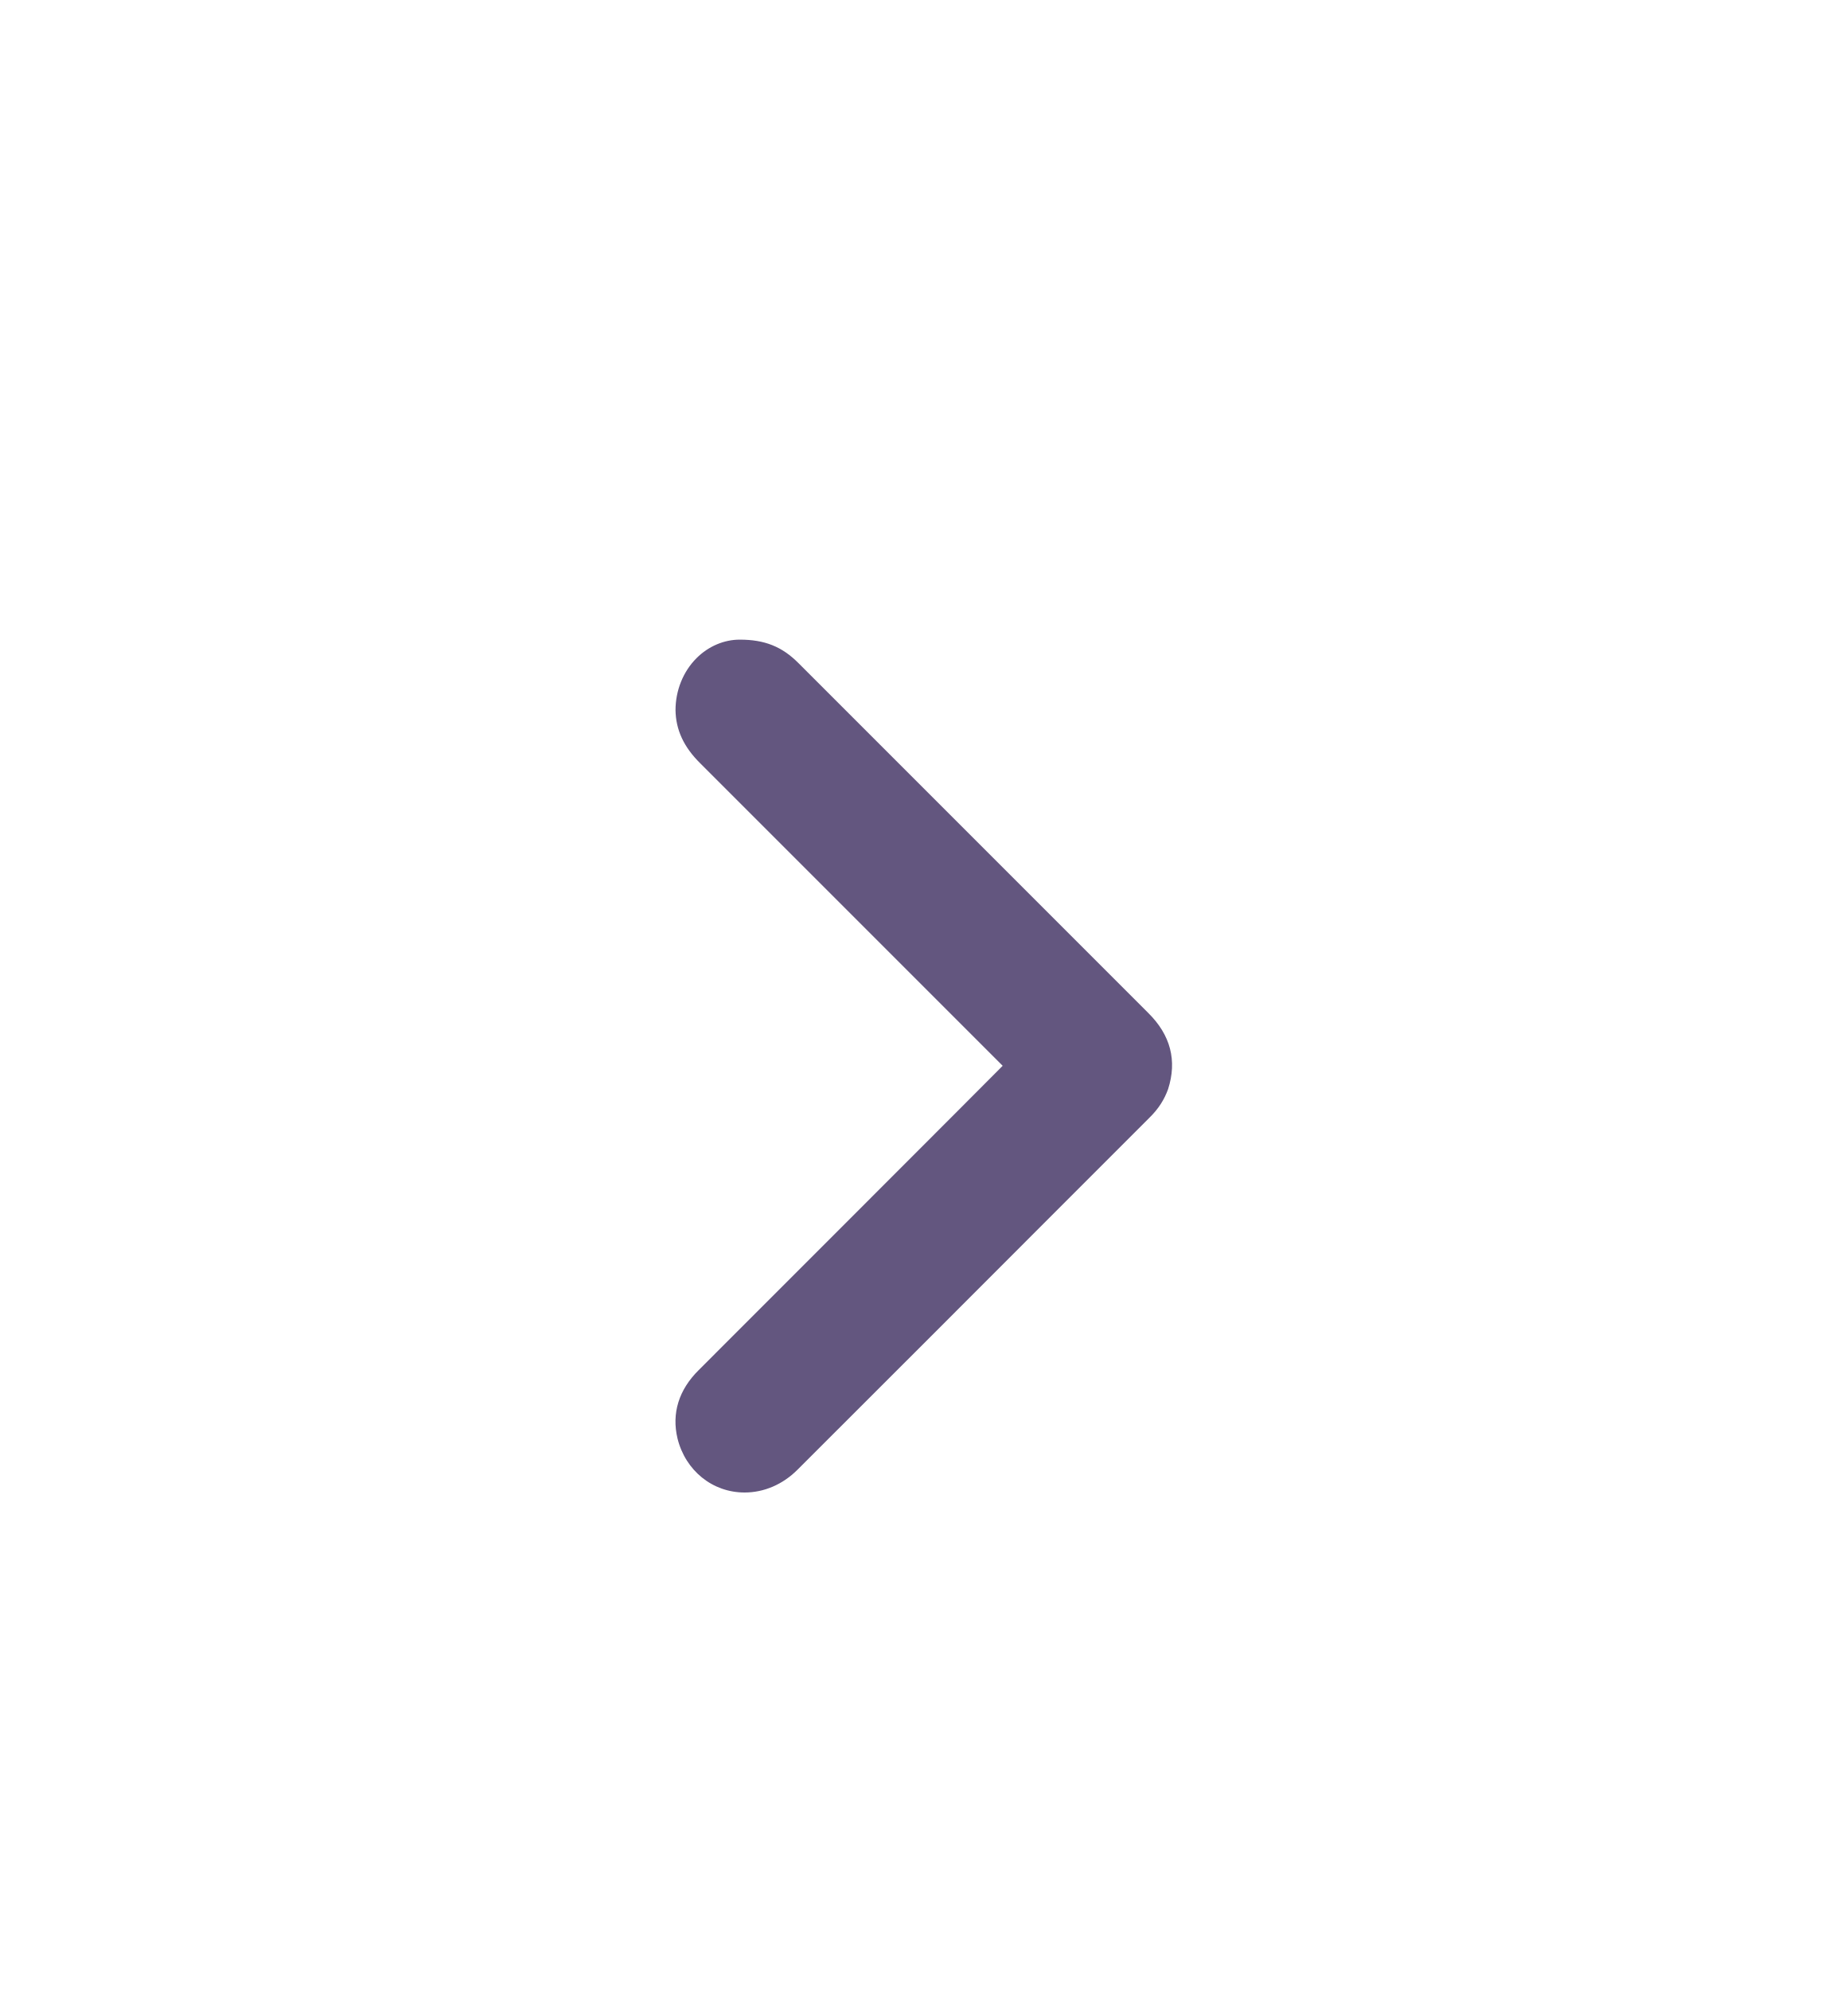
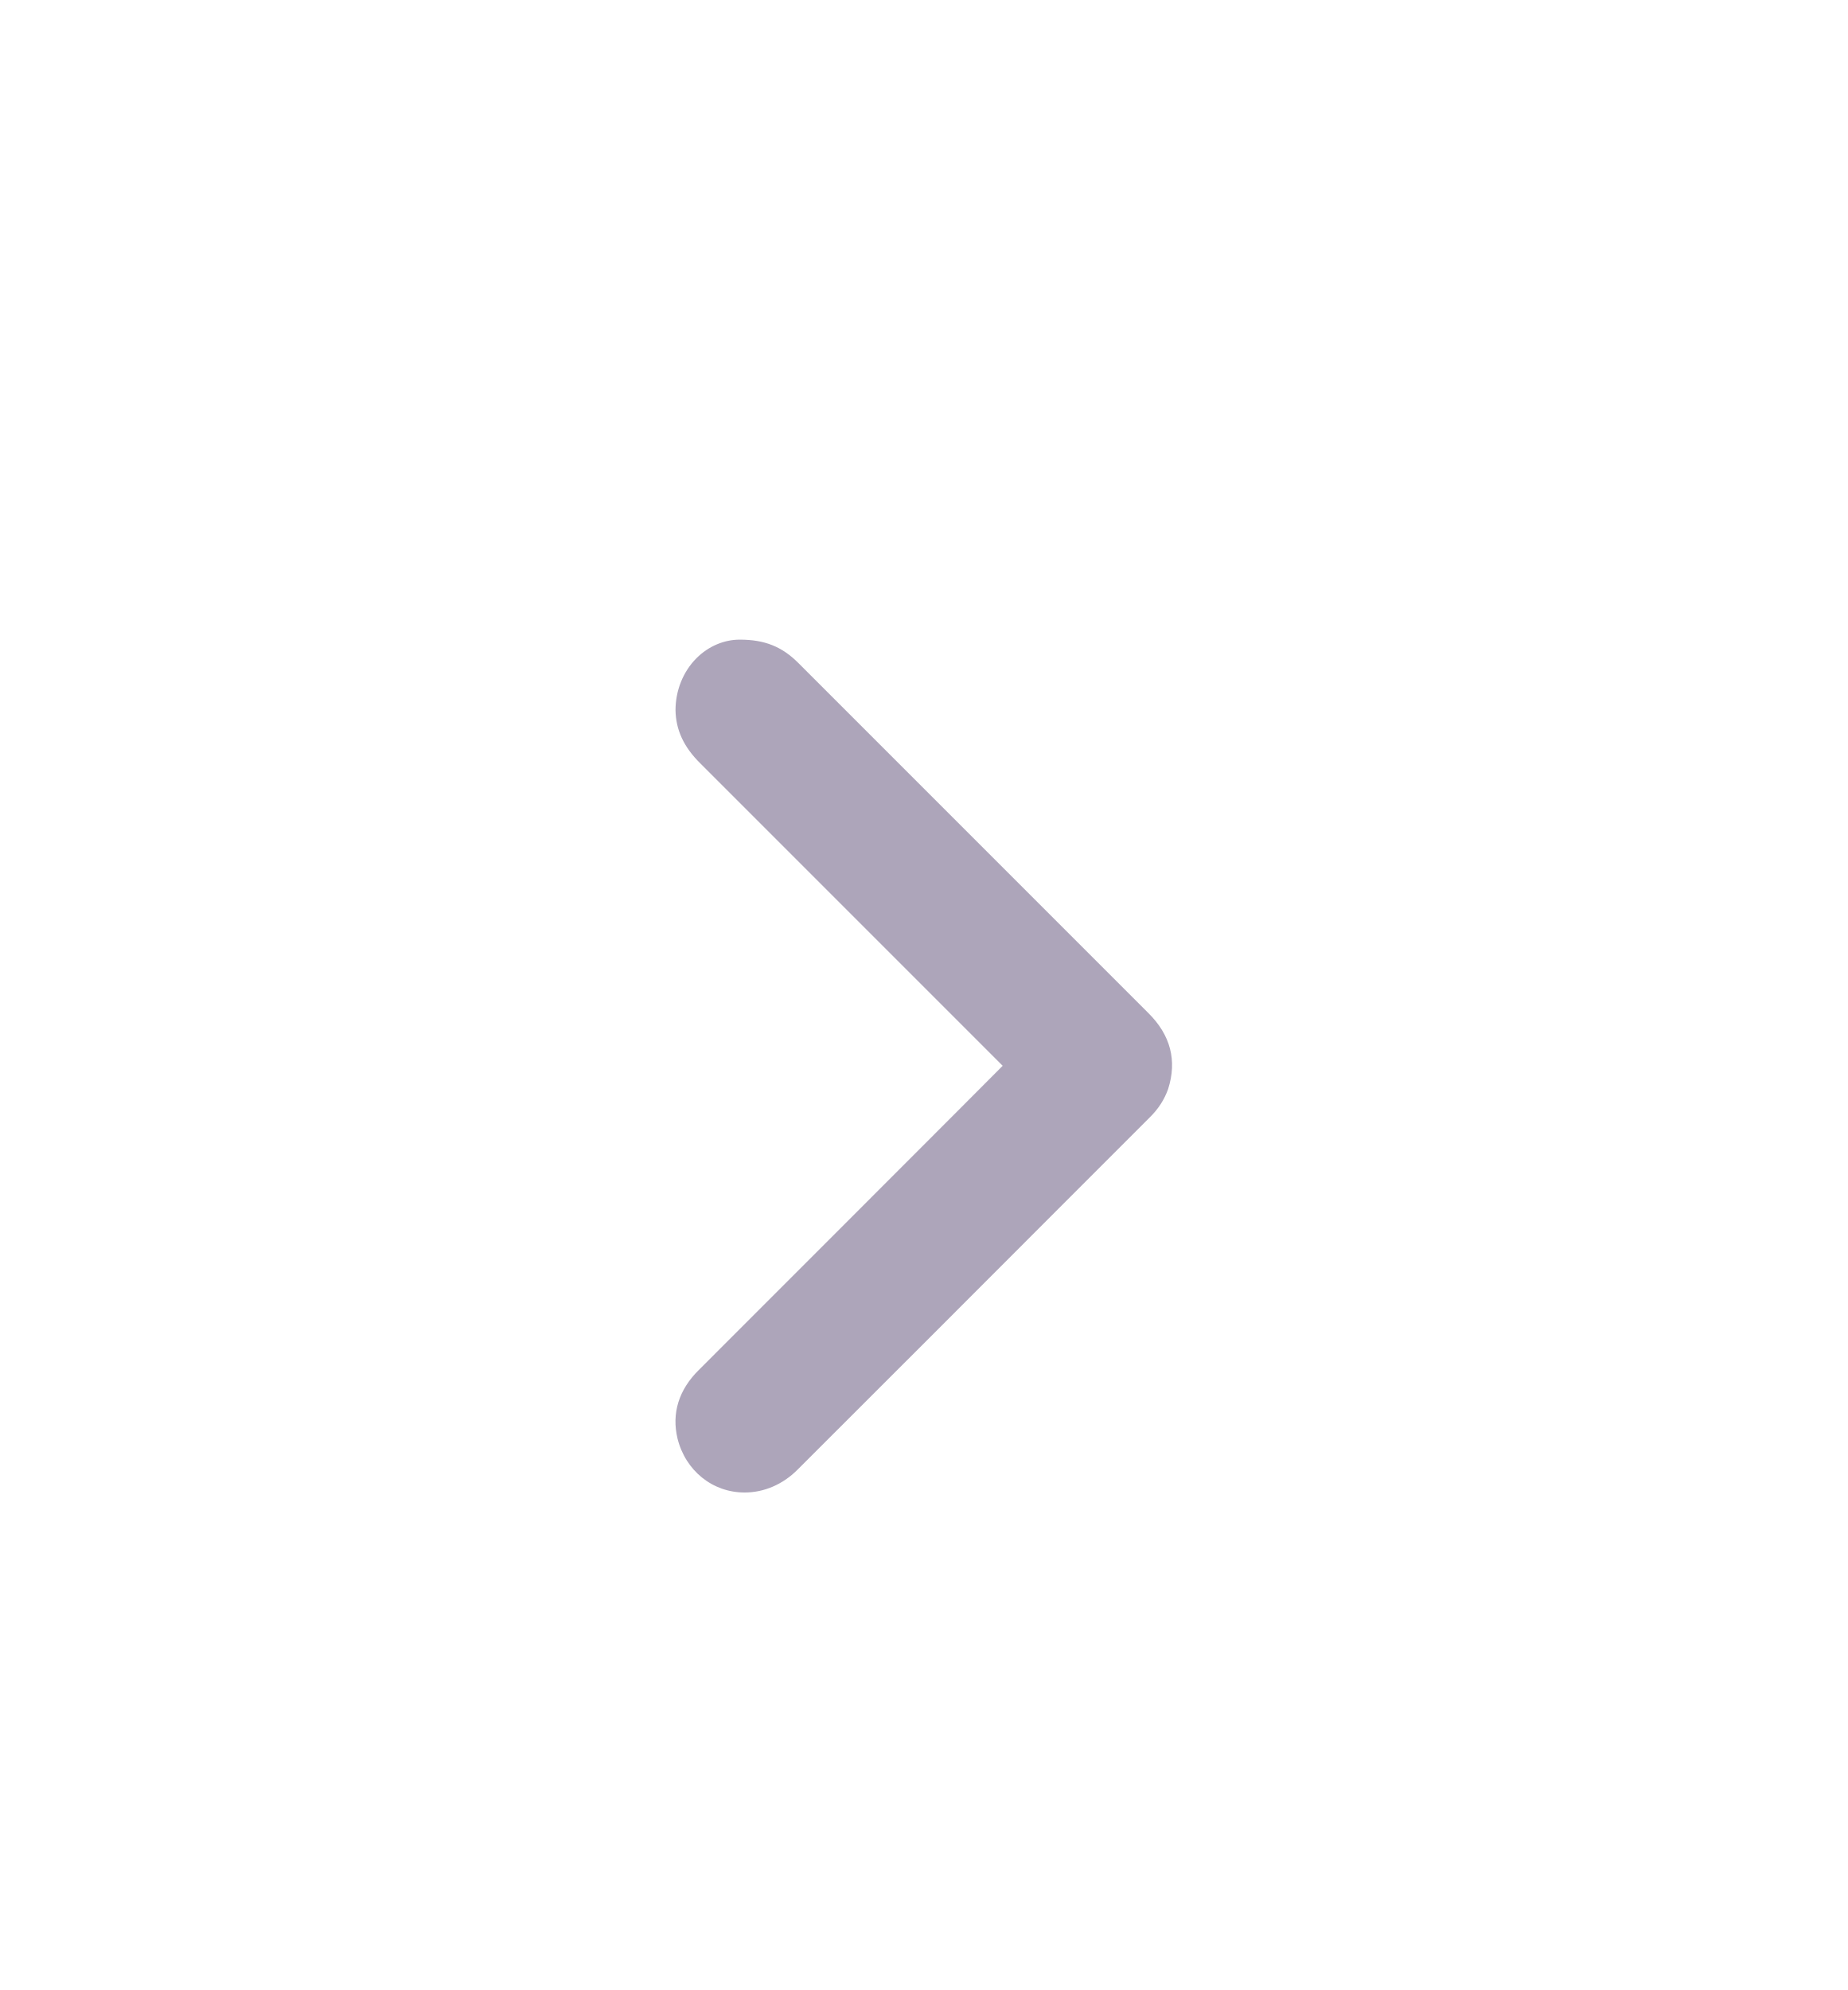
<svg xmlns="http://www.w3.org/2000/svg" id="next" version="1.1" viewBox="35 30 65 70">
  <defs>
    <style>
      .cls-1 {
-         fill: #63567f;
+         fill: #ada5ba;
        stroke-width: 0px;
      }
    </style>
  </defs>
  <path class="cls-1" d="M58.836,80.6c.28,1.13,1.23,1.9,2.36,1.9.68,0,1.34-.28,1.86-.8,3.14-3.14,6.29-6.28,9.43-9.43l2.94-2.94c.34-.33.54-.66.67-1.02.32-1,.09-1.9-.7-2.68l-12.31-12.31c-.58-.58-1.19-.82-2.06-.82-.55,0-1.1.23-1.52.65-.48.48-.74,1.15-.74,1.83.01.69.29,1.3.87,1.87l10.64,10.64c0,.01-10.69,10.7-10.69,10.7-.71.7-.96,1.53-.75,2.41Z" />
</svg>
